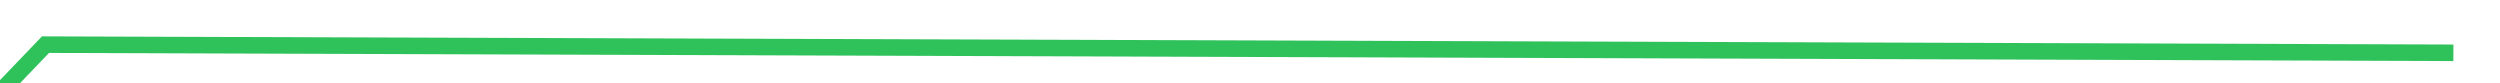
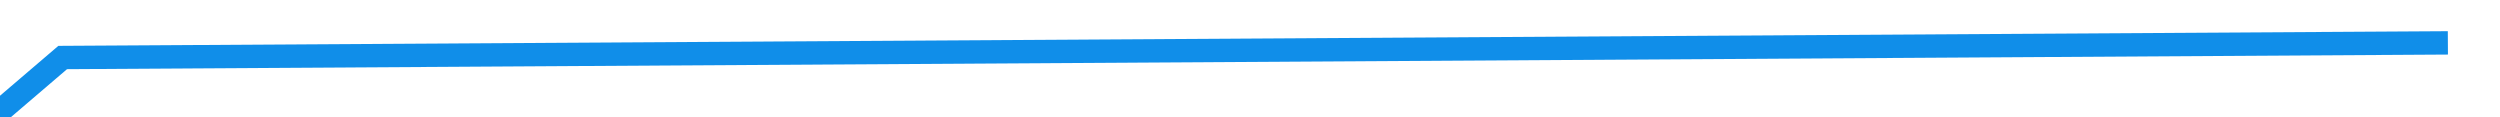
- <svg xmlns="http://www.w3.org/2000/svg" version="1.1" width="302px" height="10px" preserveAspectRatio="xMinYMid meet" viewBox="1498 689  302 8">
-   <g transform="matrix(0.9455186 -0.3255682 0.3255682 0.9455186 -135.7789 574.6175 )">
-     <path d="M 0 113.483  L 240.425 167.06  L 463.019 71.194  L 739.723 103.15  L 940.628 75.367  L 1087.295 0  L 1362 95.631  " stroke-width="2" stroke="#2fc25b" fill="none" transform="matrix(1 0 0 1 424 646 )" />
+ <svg xmlns="http://www.w3.org/2000/svg" version="1.1" width="214px" height="10px" preserveAspectRatio="xMinYMid meet" viewBox="1576 675  214 8">
+   <g transform="matrix(0.9975641 -0.06975647 0.06975647 0.9975641 -43.26494 119.0542 )">
+     <path d="M 0 108.125  L 306.45 26.481  L 438.935 16.17  L 737.337 97.253  L 1002.407 115.789  L 1157.619 0.834  L 1361.381 13.826  " stroke-width="2" stroke="#108ee9" fill="none" transform="matrix(1 0 0 1 424 671 )" />
  </g>
</svg>
